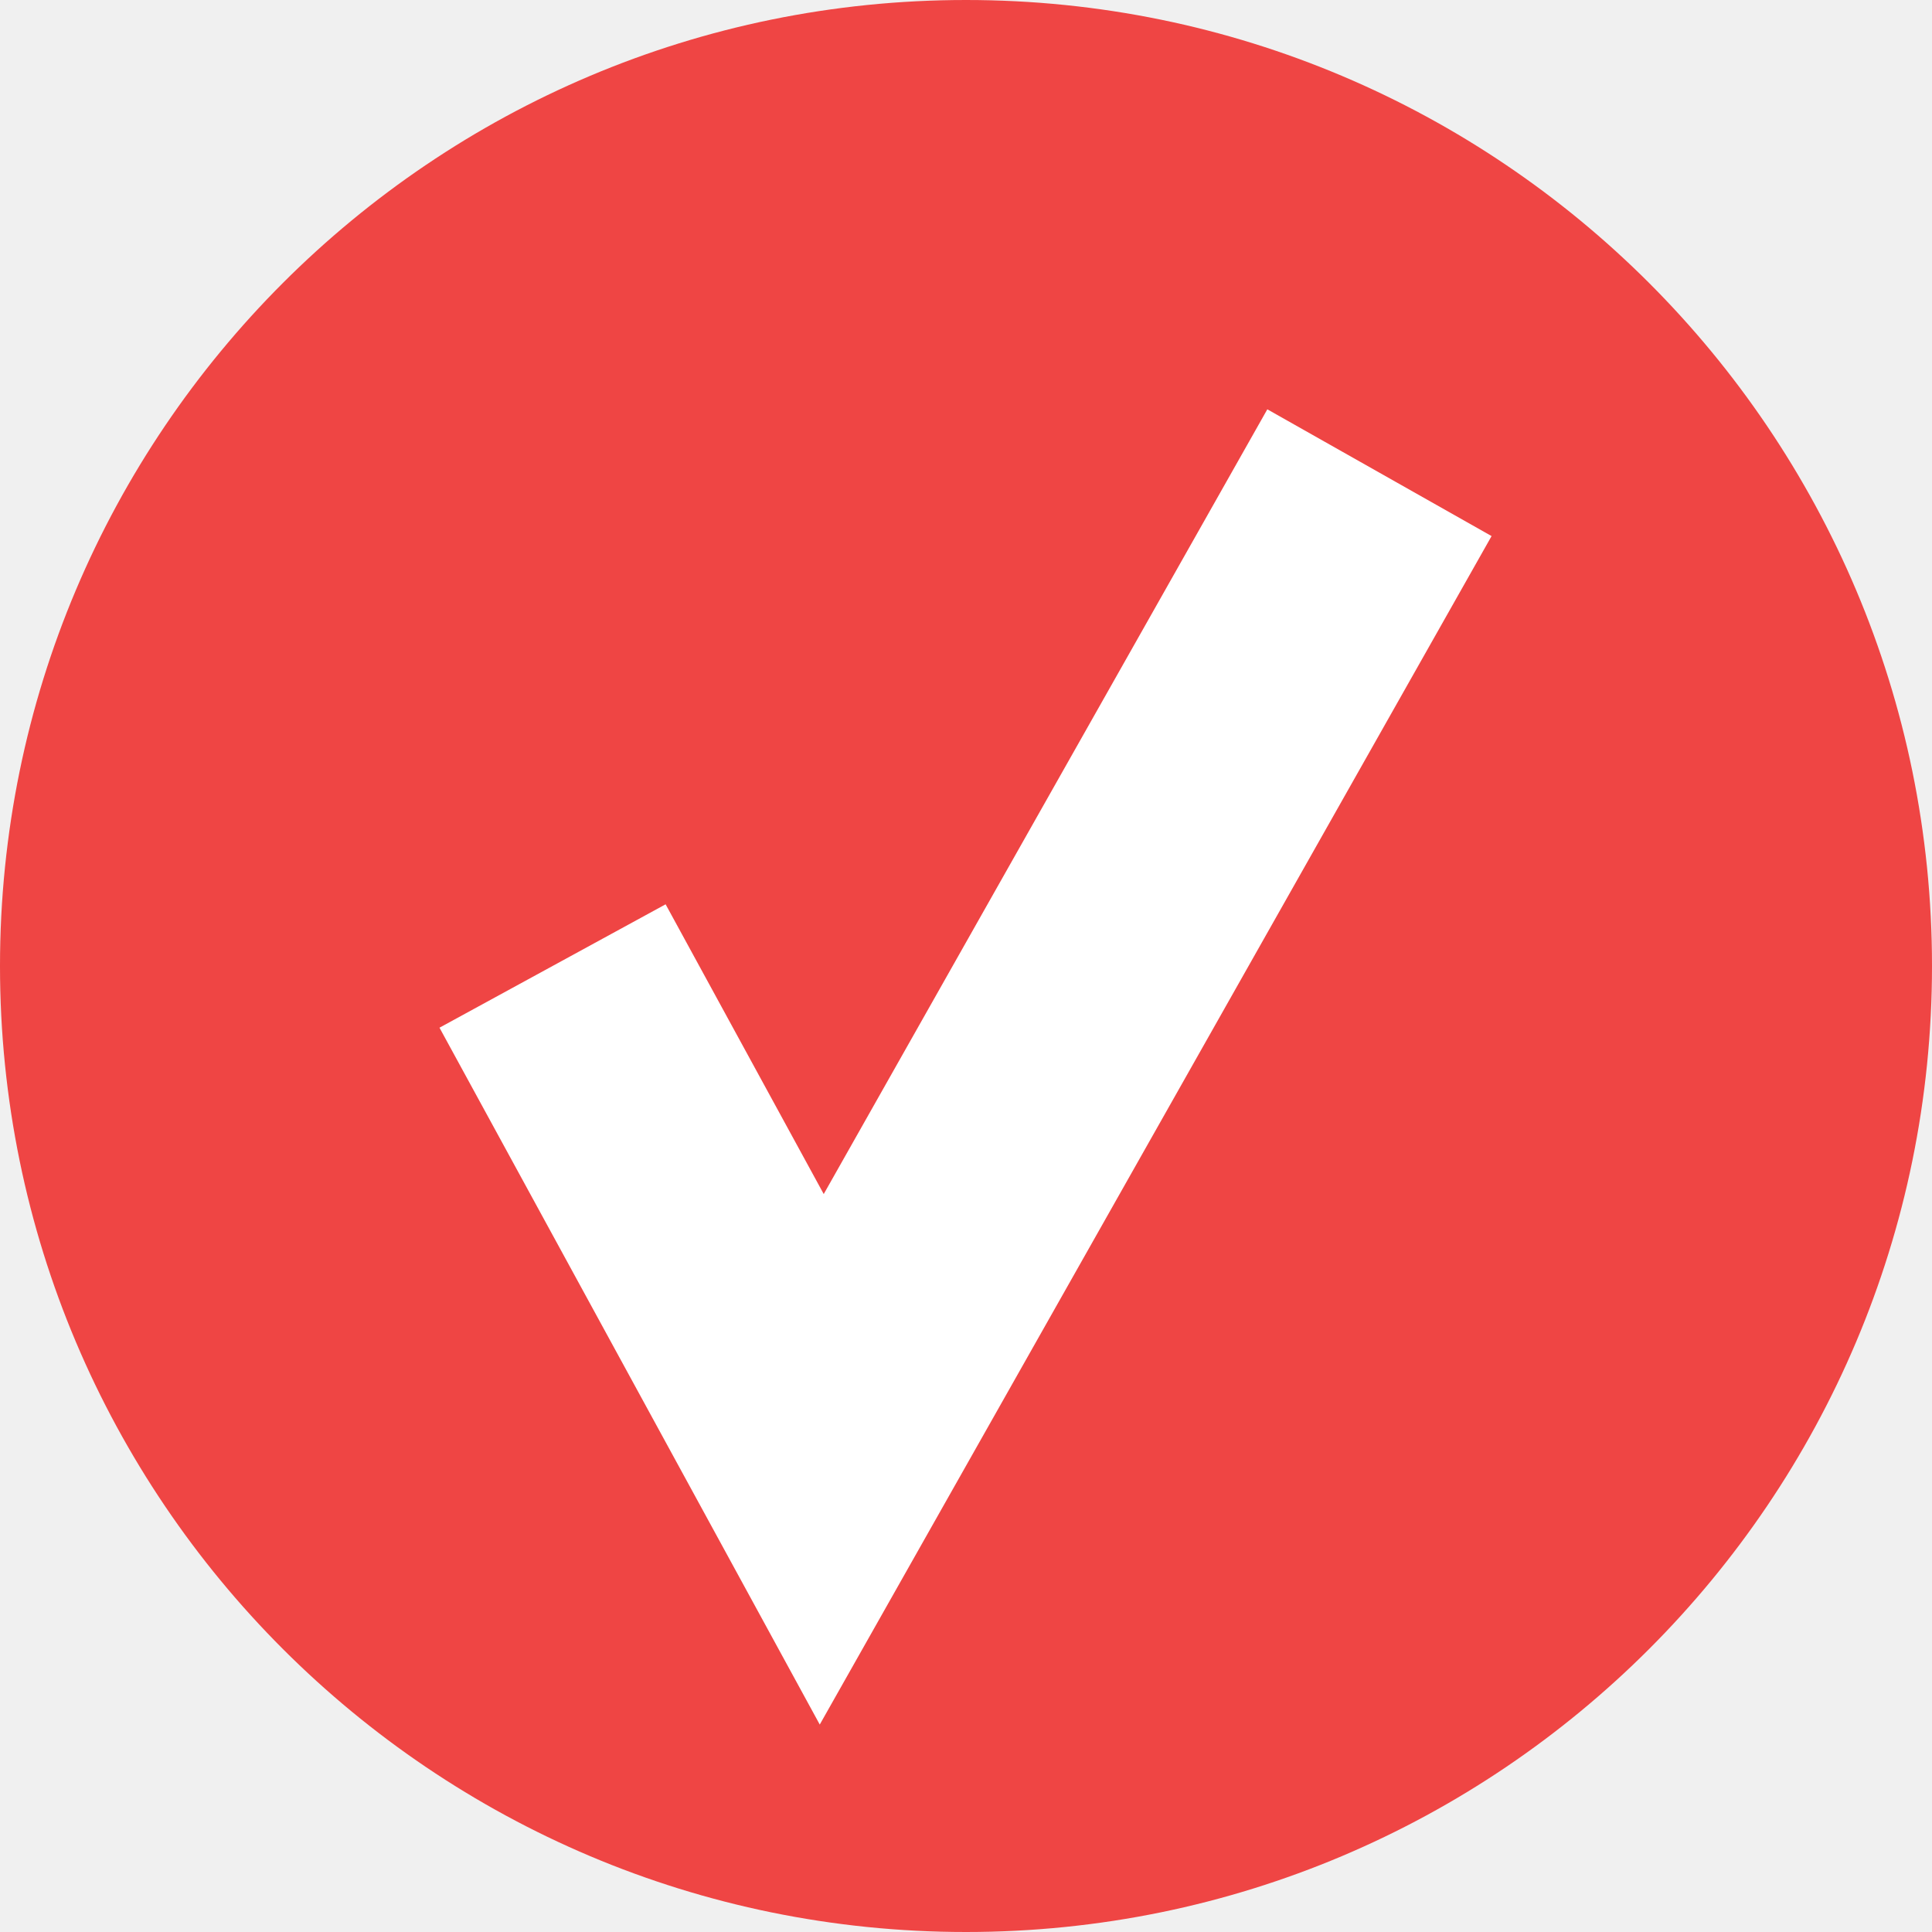
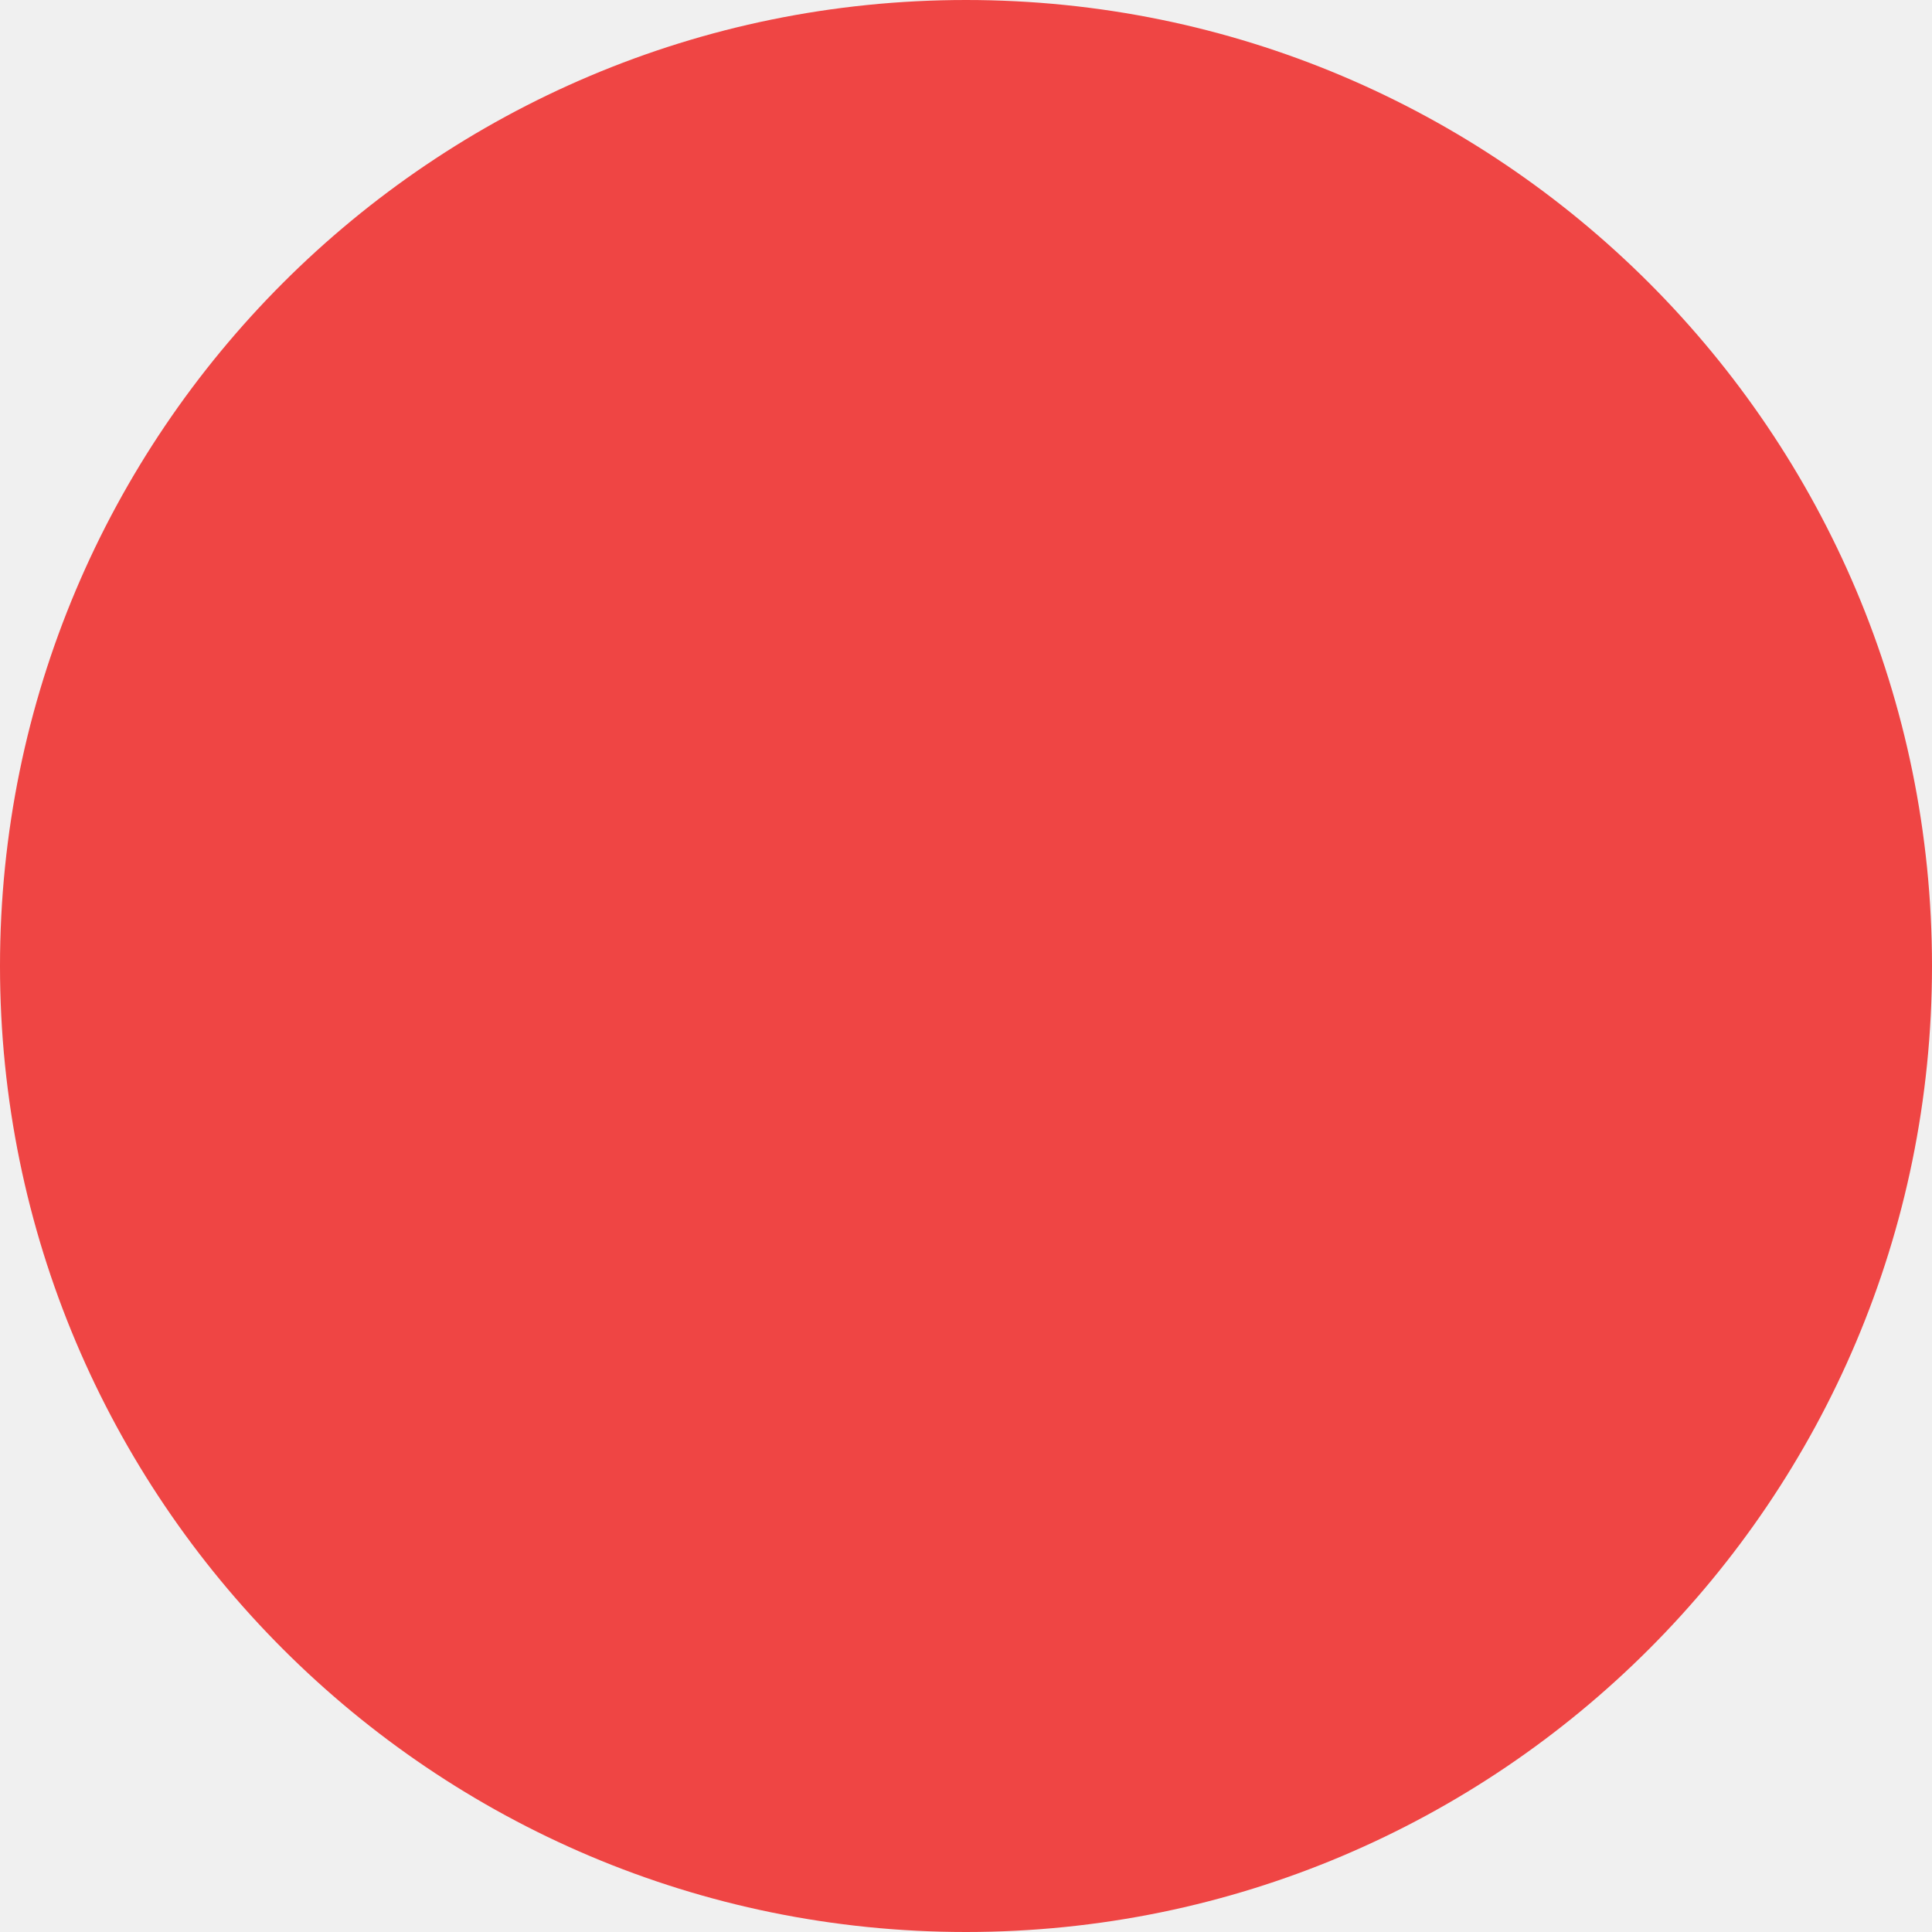
<svg xmlns="http://www.w3.org/2000/svg" id="Layer_1" viewBox="0 0 15 15">
  <defs>
    <style>
      .cls-1 {
        fill: #EF4544;
      }

      .cls-2 {
        fill: none;
-         stroke: #fff;
+         stroke: #EF4544;
        stroke-width: 2;
        stroke-miterlimit: 10;
      }
    </style>
  </defs>
  <circle class="cls-1" cx="7.5" cy="7.5" r="7.5" />
  <polyline class="cls-2" points="10.71 3.67 6.38 11.33 4.29 7.5" />
</svg>
